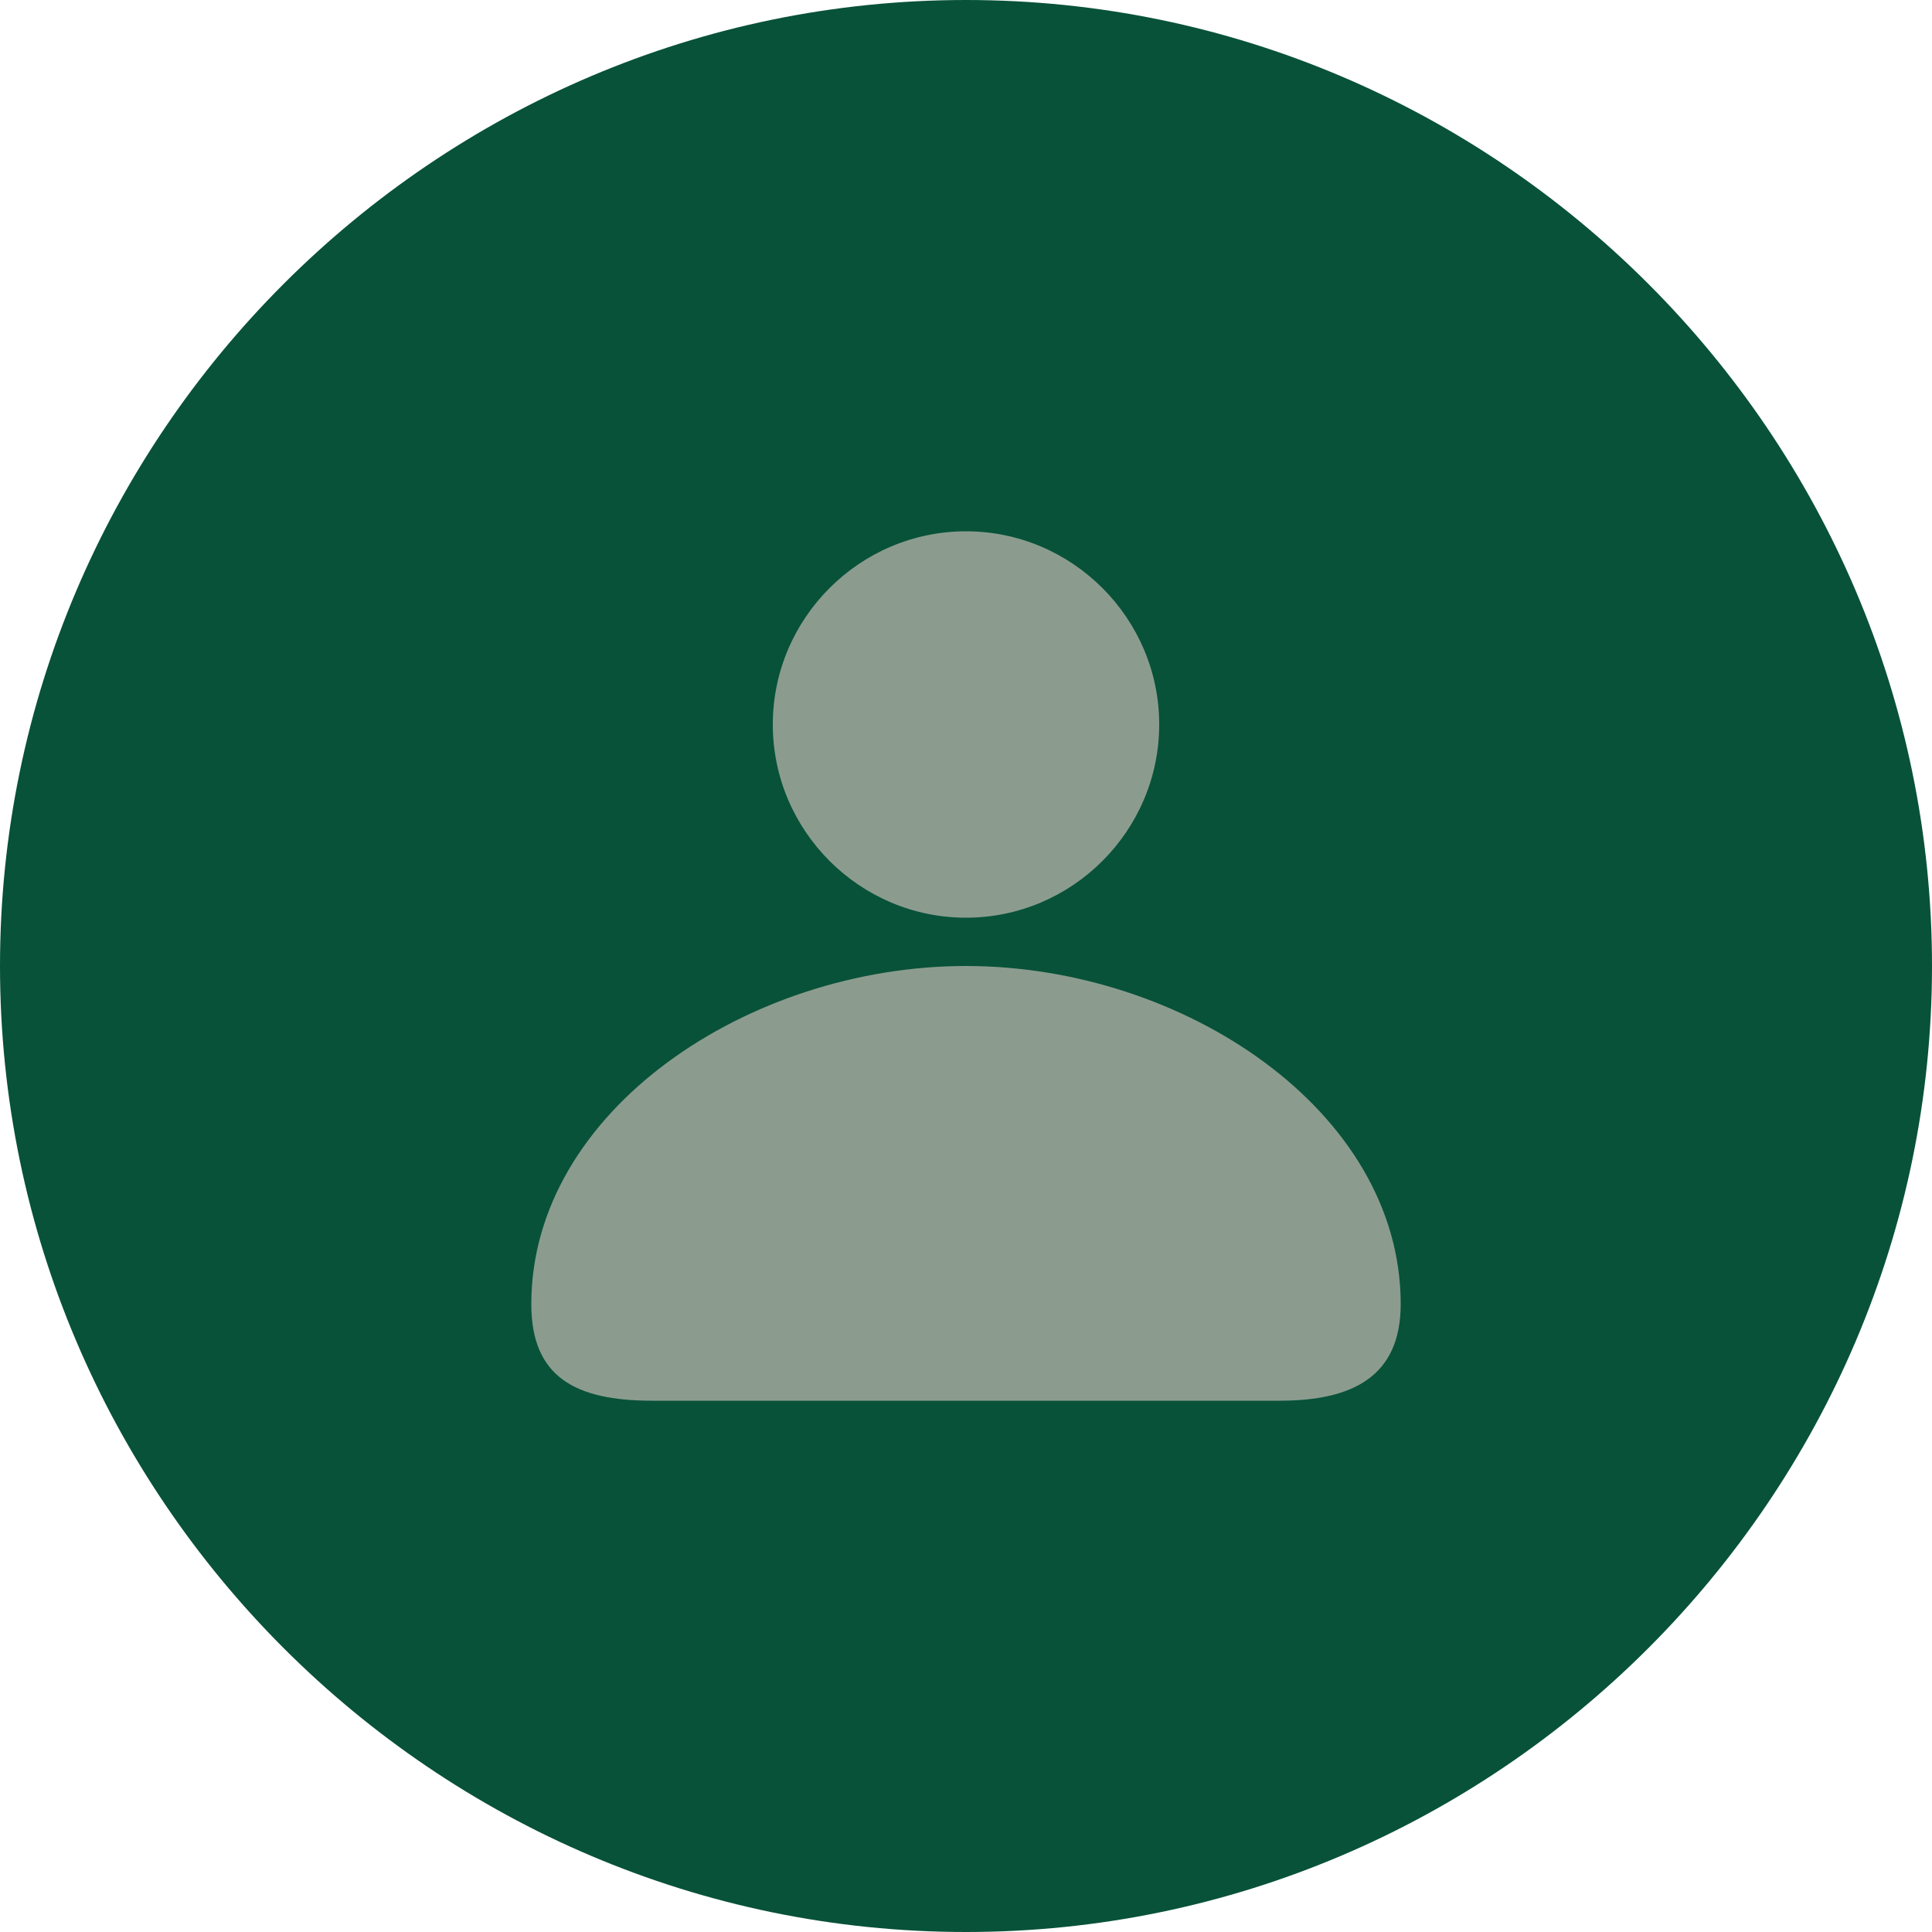
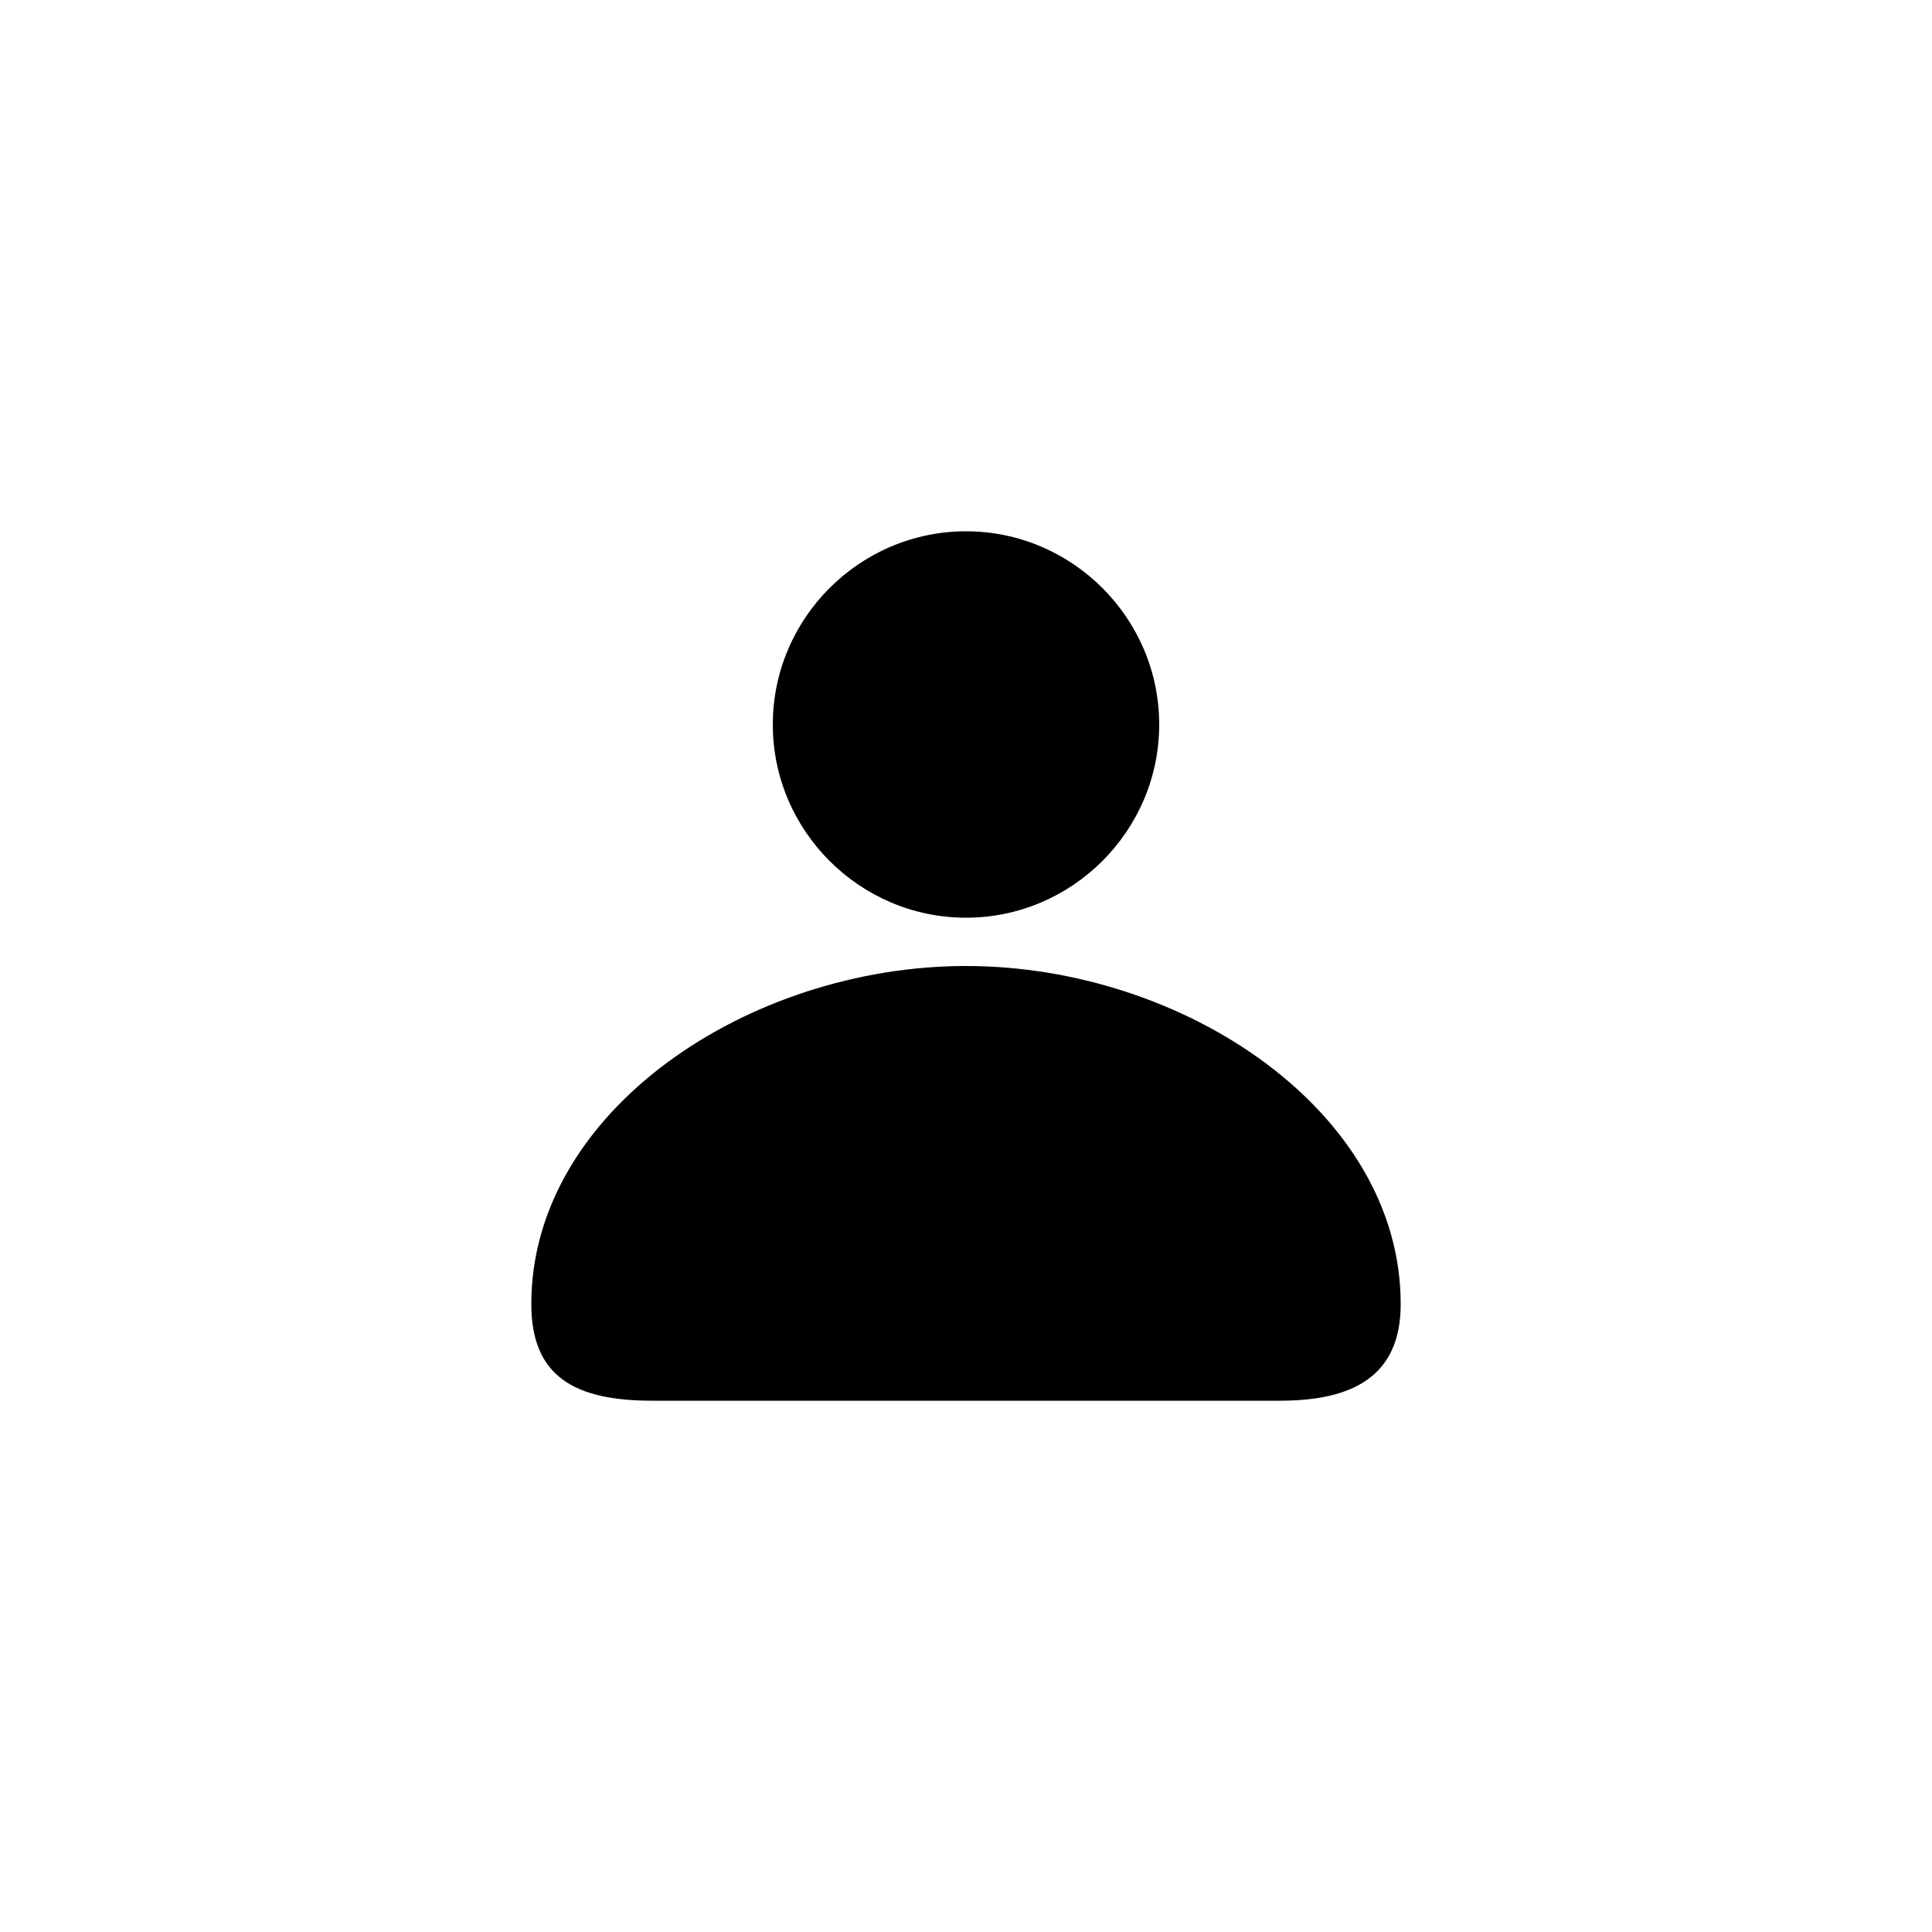
- <svg xmlns="http://www.w3.org/2000/svg" id="Layer_1" x="0" y="0" version="1.1" viewBox="0 0 40 40" style="enable-background:new 0 0 40 40" xml:space="preserve">
-   <style type="text/css">.st0{fill:#085239}.st1{fill:#8b9c8f}</style>
-   <path d="M20,0L20,0c11,0,20,9,20,20l0,0c0,11-9,20-20,20l0,0C9,40,0,31,0,20l0,0C0,9,9,0,20,0z" class="st0" />
-   <path d="M29,27c0,1.5-1,2-2.5,2s-4.2,0-6.5,0s-4.9,0-6.5,0S11,28.5,11,27c0-4,4.5-7,9-7C24.5,20,29,23,29,27z" class="st1" />
-   <path d="M24,15c0,2.2-1.8,4-4,4s-4-1.8-4-4s1.8-4,4-4S24,12.8,24,15z" class="st1" />
+ <svg xmlns="http://www.w3.org/2000/svg" version="1.1" id="Layer_1" x="0px" y="0px" viewBox="0 0 40 40" style="enable-background:new 0 0 40 40;" xml:space="preserve">
+   <style type="text/css">
+ 	.st1{fill: {FILL_COLOR};}
+ </style>
+   <path class="st1" d="M29,27c0,1.5-1,2-2.5,2s-4.2,0-6.5,0s-4.9,0-6.5,0S11,28.5,11,27c0-4,4.5-7,9-7C24.5,20,29,23,29,27z" />
+   <path class="st1" d="M24,15c0,2.2-1.8,4-4,4s-4-1.8-4-4s1.8-4,4-4S24,12.8,24,15z" />
</svg>
